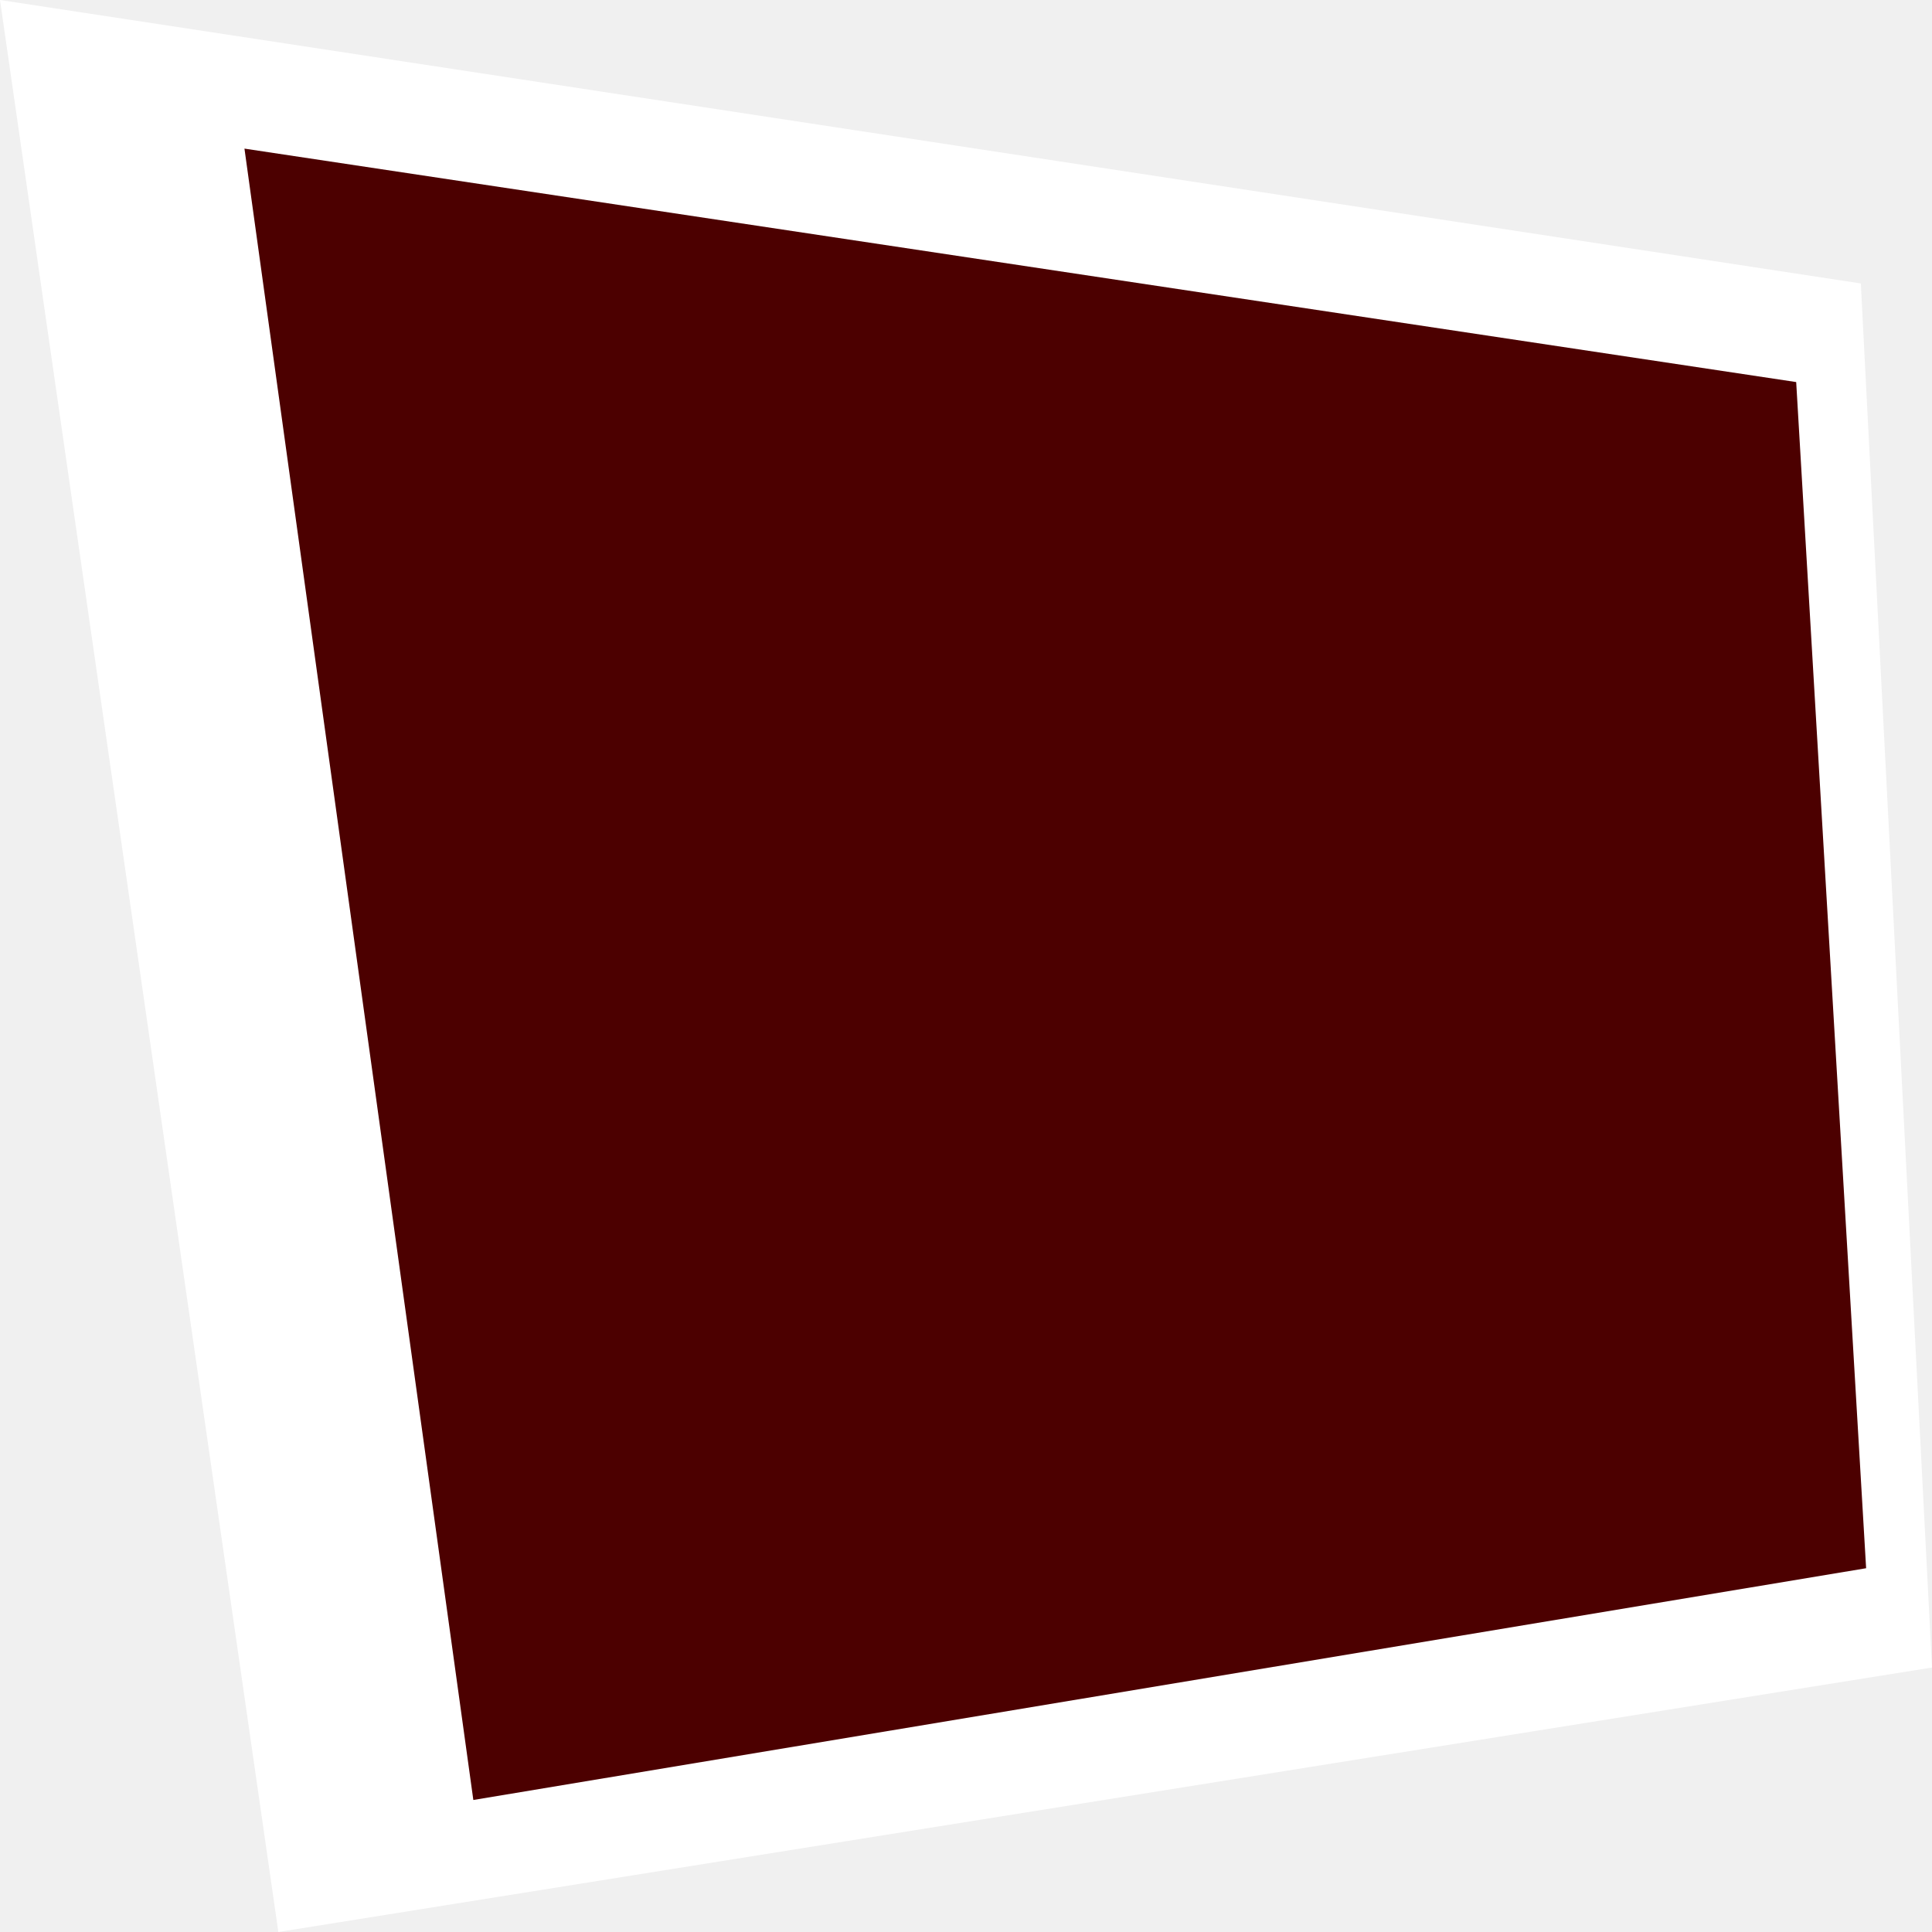
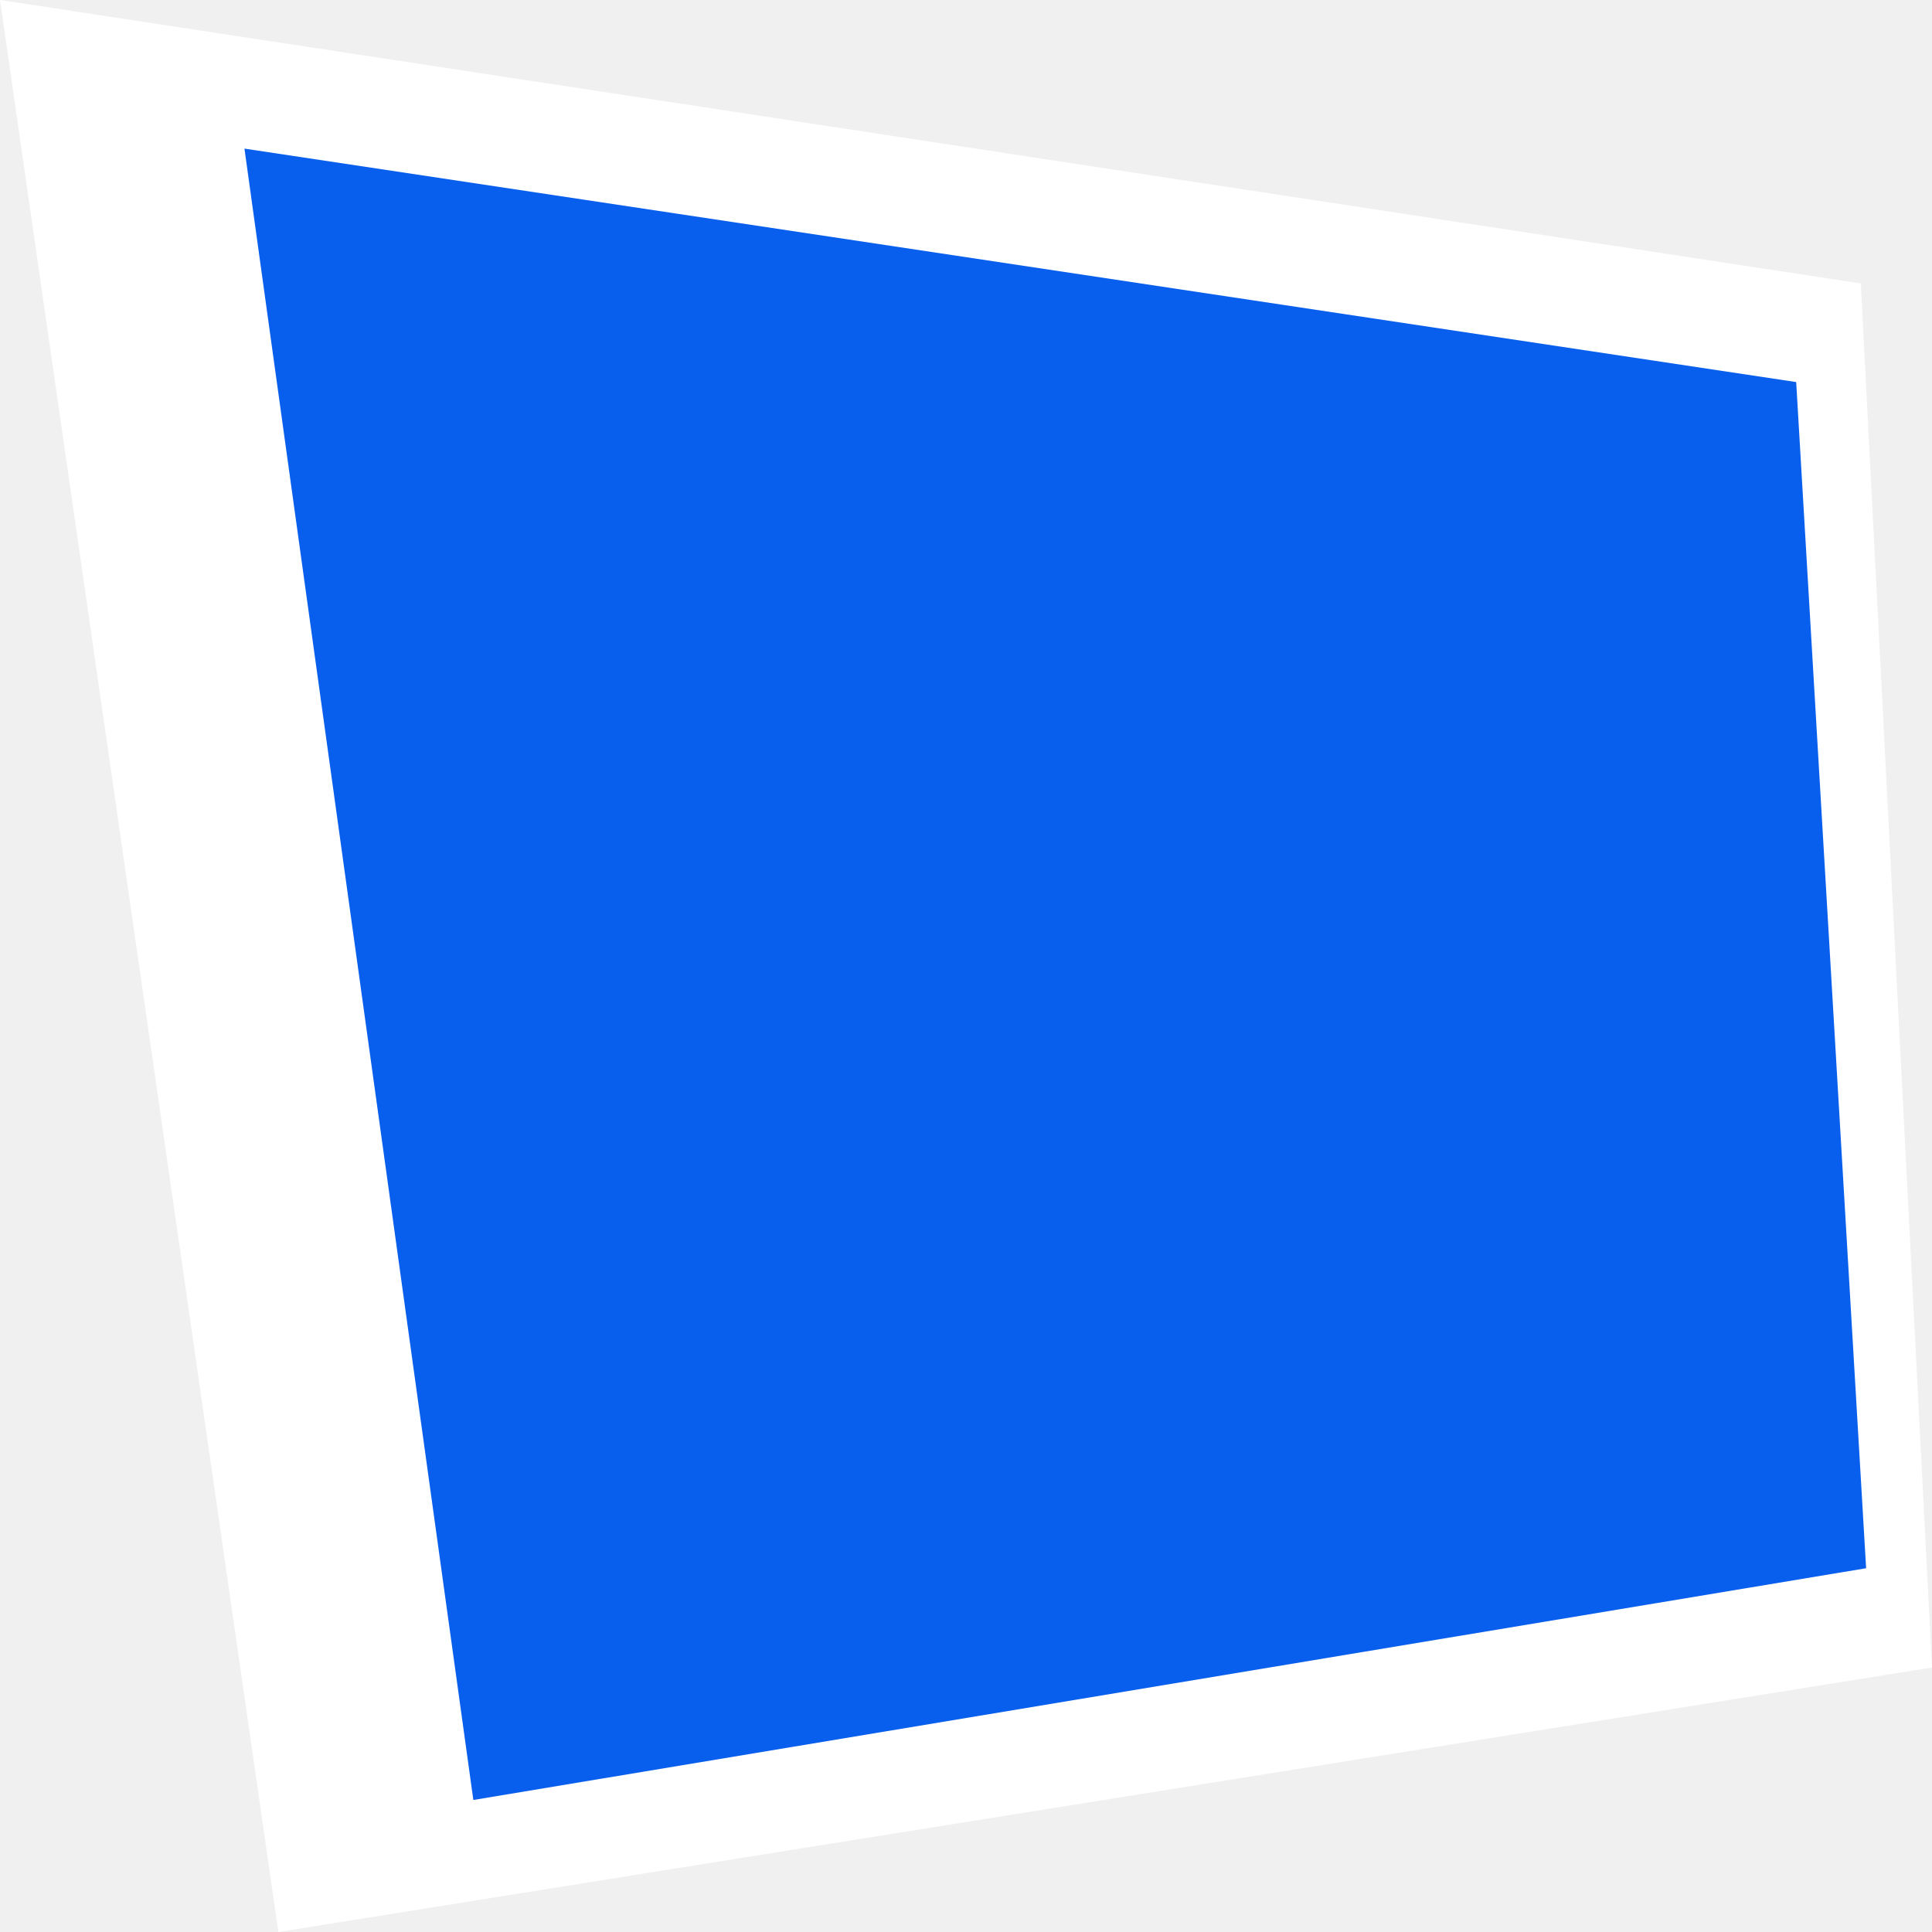
<svg xmlns="http://www.w3.org/2000/svg" width="100%" height="100%" viewBox="0 0 50 50" version="1.1" xml:space="preserve" style="fill-rule:evenodd;clip-rule:evenodd;stroke-linejoin:round;stroke-miterlimit:2;">
  <g transform="matrix(1,0,0,1,0,-185.872)">
    <g id="Avatar-Borders">
      <g id="Masks">
            </g>
      <g transform="matrix(0.195312,0,0,0.195312,0,185.872)">
        <g id="Avatar-Borders-Inverted">
          <rect id="AvatarBorderInvertSelected" x="0" y="0" width="256" height="256" style="fill:none;" />
          <g id="AvatarBorderInvertSelected1">
            <g transform="matrix(1,0,0,1,-2.2365,0)">
              <path d="M2.236,0L248.806,37.558L258.236,220.954L39.119,256L2.236,0Z" style="fill:white;" />
            </g>
            <g transform="matrix(1,0,0,1,-2.2365,0)">
-               <path d="M34.628,19.692L240.241,50.625L249.508,207.799L64.956,238.508L34.628,19.692Z" style="fill:rgb(76,0,0);" />
+               <path d="M34.628,19.692L240.241,50.625L249.508,207.799L64.956,238.508L34.628,19.692Z" style="fill:rgb(9,95,237);" />
            </g>
          </g>
        </g>
      </g>
      <g id="Normal">
            </g>
    </g>
  </g>
</svg>
